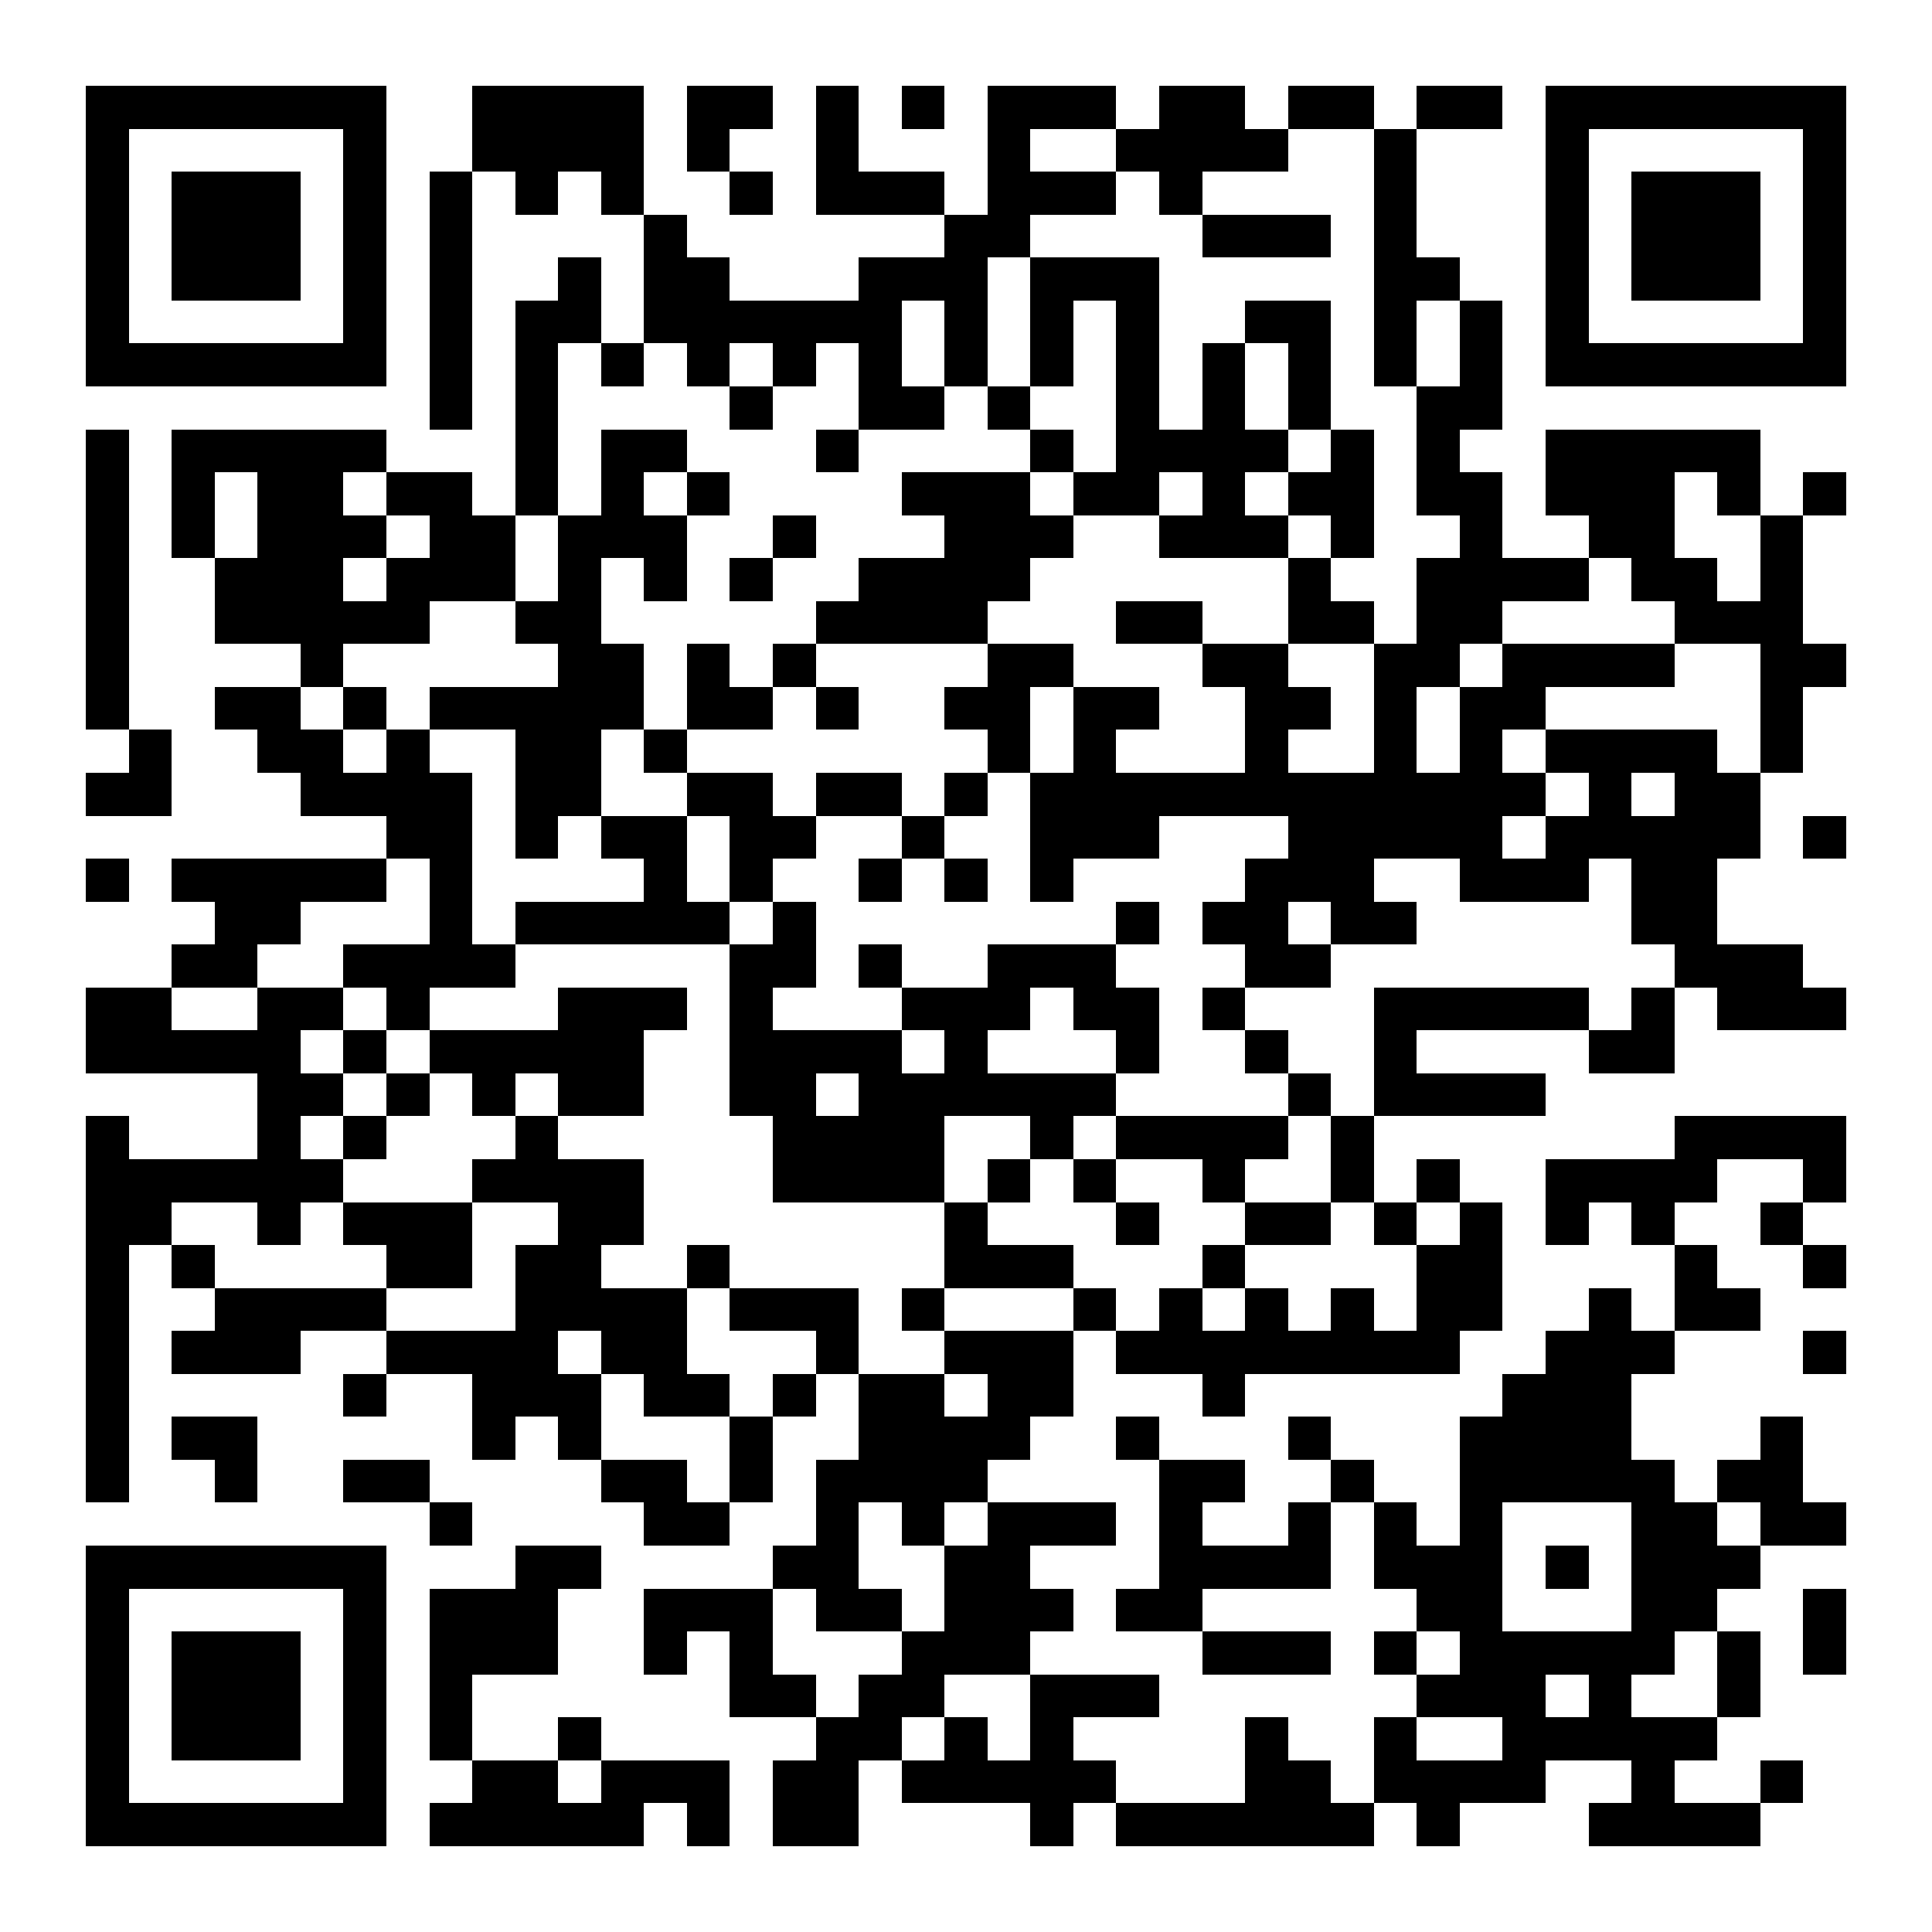
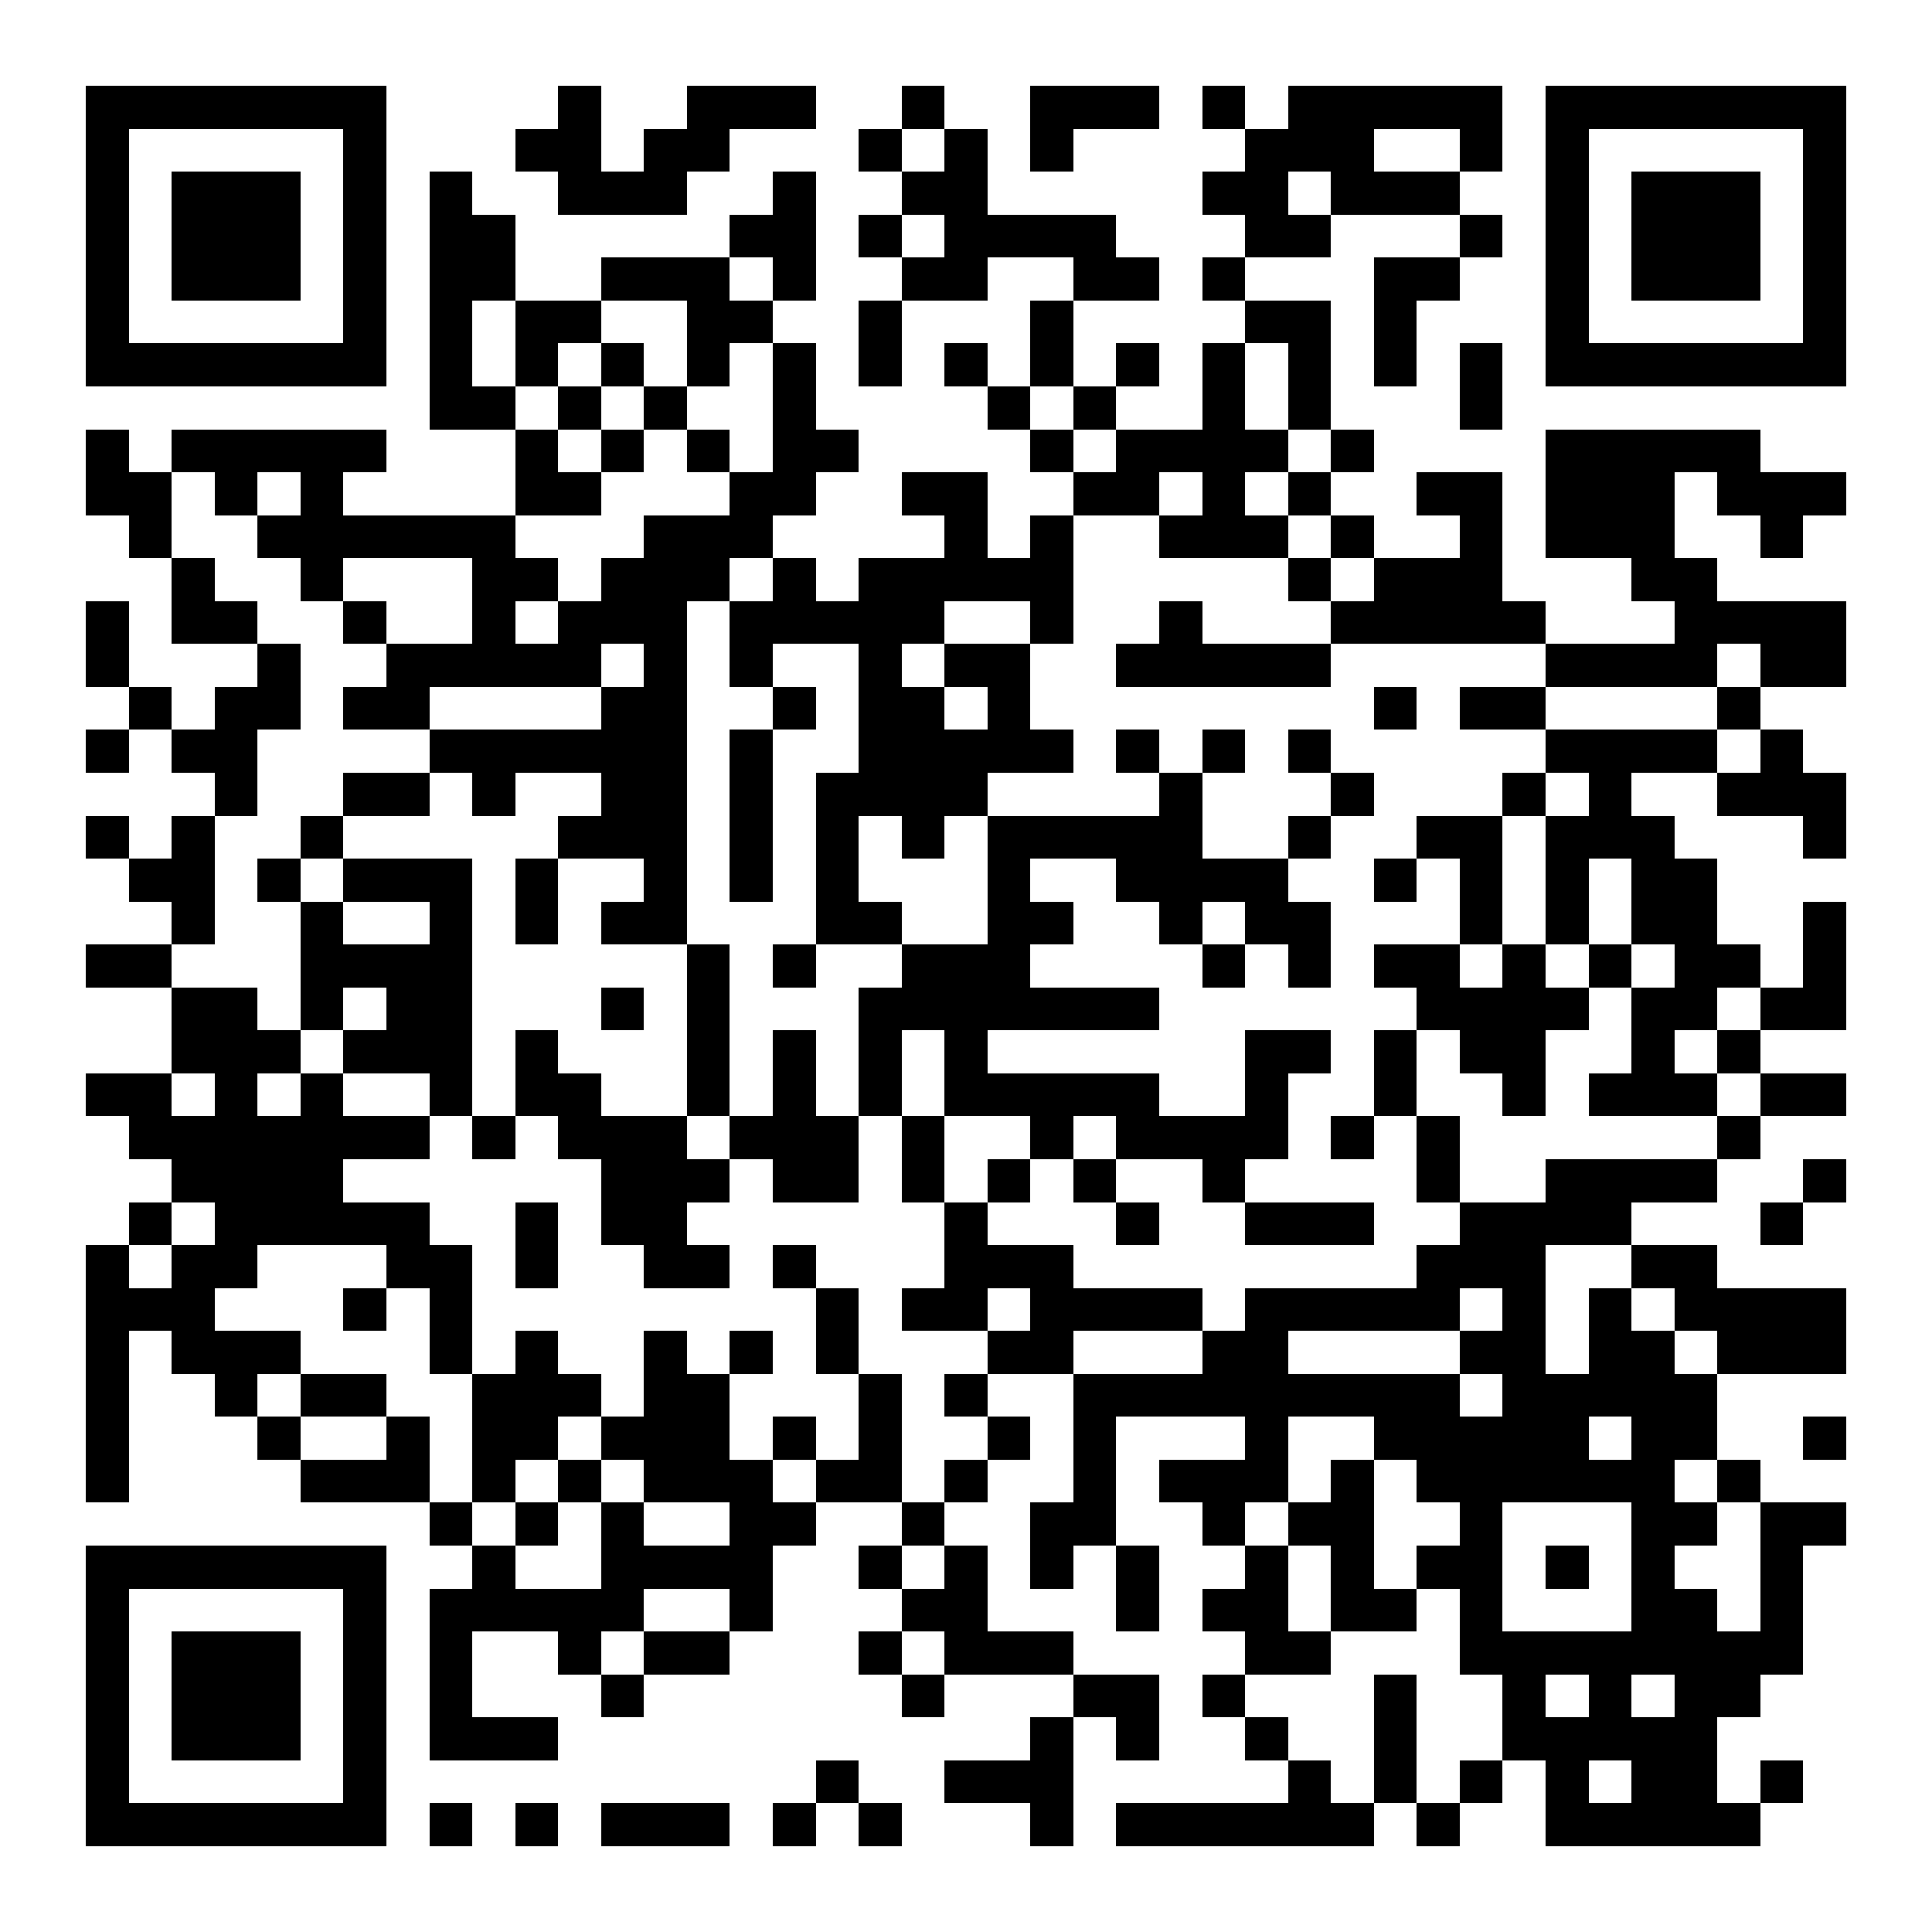
<svg xmlns="http://www.w3.org/2000/svg" viewBox="0 0 45 45" shape-rendering="crispEdges">
  <rect width="45" height="45" fill="#fff" />
-   <path d="M2,2h1v1h-1zM3,2h1v1h-1zM4,2h1v1h-1zM5,2h1v1h-1zM6,2h1v1h-1zM7,2h1v1h-1zM8,2h1v1h-1zM11,2h1v1h-1zM12,2h1v1h-1zM13,2h1v1h-1zM14,2h1v1h-1zM16,2h1v1h-1zM17,2h1v1h-1zM19,2h1v1h-1zM21,2h1v1h-1zM23,2h1v1h-1zM24,2h1v1h-1zM25,2h1v1h-1zM27,2h1v1h-1zM28,2h1v1h-1zM30,2h1v1h-1zM31,2h1v1h-1zM33,2h1v1h-1zM34,2h1v1h-1zM36,2h1v1h-1zM37,2h1v1h-1zM38,2h1v1h-1zM39,2h1v1h-1zM40,2h1v1h-1zM41,2h1v1h-1zM42,2h1v1h-1zM2,3h1v1h-1zM8,3h1v1h-1zM11,3h1v1h-1zM12,3h1v1h-1zM13,3h1v1h-1zM14,3h1v1h-1zM16,3h1v1h-1zM19,3h1v1h-1zM23,3h1v1h-1zM26,3h1v1h-1zM27,3h1v1h-1zM28,3h1v1h-1zM29,3h1v1h-1zM32,3h1v1h-1zM36,3h1v1h-1zM42,3h1v1h-1zM2,4h1v1h-1zM4,4h1v1h-1zM5,4h1v1h-1zM6,4h1v1h-1zM8,4h1v1h-1zM10,4h1v1h-1zM12,4h1v1h-1zM14,4h1v1h-1zM17,4h1v1h-1zM19,4h1v1h-1zM20,4h1v1h-1zM21,4h1v1h-1zM23,4h1v1h-1zM24,4h1v1h-1zM25,4h1v1h-1zM27,4h1v1h-1zM32,4h1v1h-1zM36,4h1v1h-1zM38,4h1v1h-1zM39,4h1v1h-1zM40,4h1v1h-1zM42,4h1v1h-1zM2,5h1v1h-1zM4,5h1v1h-1zM5,5h1v1h-1zM6,5h1v1h-1zM8,5h1v1h-1zM10,5h1v1h-1zM15,5h1v1h-1zM22,5h1v1h-1zM23,5h1v1h-1zM28,5h1v1h-1zM29,5h1v1h-1zM30,5h1v1h-1zM32,5h1v1h-1zM36,5h1v1h-1zM38,5h1v1h-1zM39,5h1v1h-1zM40,5h1v1h-1zM42,5h1v1h-1zM2,6h1v1h-1zM4,6h1v1h-1zM5,6h1v1h-1zM6,6h1v1h-1zM8,6h1v1h-1zM10,6h1v1h-1zM13,6h1v1h-1zM15,6h1v1h-1zM16,6h1v1h-1zM20,6h1v1h-1zM21,6h1v1h-1zM22,6h1v1h-1zM24,6h1v1h-1zM25,6h1v1h-1zM26,6h1v1h-1zM32,6h1v1h-1zM33,6h1v1h-1zM36,6h1v1h-1zM38,6h1v1h-1zM39,6h1v1h-1zM40,6h1v1h-1zM42,6h1v1h-1zM2,7h1v1h-1zM8,7h1v1h-1zM10,7h1v1h-1zM12,7h1v1h-1zM13,7h1v1h-1zM15,7h1v1h-1zM16,7h1v1h-1zM17,7h1v1h-1zM18,7h1v1h-1zM19,7h1v1h-1zM20,7h1v1h-1zM22,7h1v1h-1zM24,7h1v1h-1zM26,7h1v1h-1zM29,7h1v1h-1zM30,7h1v1h-1zM32,7h1v1h-1zM34,7h1v1h-1zM36,7h1v1h-1zM42,7h1v1h-1zM2,8h1v1h-1zM3,8h1v1h-1zM4,8h1v1h-1zM5,8h1v1h-1zM6,8h1v1h-1zM7,8h1v1h-1zM8,8h1v1h-1zM10,8h1v1h-1zM12,8h1v1h-1zM14,8h1v1h-1zM16,8h1v1h-1zM18,8h1v1h-1zM20,8h1v1h-1zM22,8h1v1h-1zM24,8h1v1h-1zM26,8h1v1h-1zM28,8h1v1h-1zM30,8h1v1h-1zM32,8h1v1h-1zM34,8h1v1h-1zM36,8h1v1h-1zM37,8h1v1h-1zM38,8h1v1h-1zM39,8h1v1h-1zM40,8h1v1h-1zM41,8h1v1h-1zM42,8h1v1h-1zM10,9h1v1h-1zM12,9h1v1h-1zM17,9h1v1h-1zM20,9h1v1h-1zM21,9h1v1h-1zM23,9h1v1h-1zM26,9h1v1h-1zM28,9h1v1h-1zM30,9h1v1h-1zM33,9h1v1h-1zM34,9h1v1h-1zM2,10h1v1h-1zM4,10h1v1h-1zM5,10h1v1h-1zM6,10h1v1h-1zM7,10h1v1h-1zM8,10h1v1h-1zM12,10h1v1h-1zM14,10h1v1h-1zM15,10h1v1h-1zM19,10h1v1h-1zM24,10h1v1h-1zM26,10h1v1h-1zM27,10h1v1h-1zM28,10h1v1h-1zM29,10h1v1h-1zM31,10h1v1h-1zM33,10h1v1h-1zM36,10h1v1h-1zM37,10h1v1h-1zM38,10h1v1h-1zM39,10h1v1h-1zM40,10h1v1h-1zM2,11h1v1h-1zM4,11h1v1h-1zM6,11h1v1h-1zM7,11h1v1h-1zM9,11h1v1h-1zM10,11h1v1h-1zM12,11h1v1h-1zM14,11h1v1h-1zM16,11h1v1h-1zM21,11h1v1h-1zM22,11h1v1h-1zM23,11h1v1h-1zM25,11h1v1h-1zM26,11h1v1h-1zM28,11h1v1h-1zM30,11h1v1h-1zM31,11h1v1h-1zM33,11h1v1h-1zM34,11h1v1h-1zM36,11h1v1h-1zM37,11h1v1h-1zM38,11h1v1h-1zM40,11h1v1h-1zM42,11h1v1h-1zM2,12h1v1h-1zM4,12h1v1h-1zM6,12h1v1h-1zM7,12h1v1h-1zM8,12h1v1h-1zM10,12h1v1h-1zM11,12h1v1h-1zM13,12h1v1h-1zM14,12h1v1h-1zM15,12h1v1h-1zM18,12h1v1h-1zM22,12h1v1h-1zM23,12h1v1h-1zM24,12h1v1h-1zM27,12h1v1h-1zM28,12h1v1h-1zM29,12h1v1h-1zM31,12h1v1h-1zM34,12h1v1h-1zM37,12h1v1h-1zM38,12h1v1h-1zM41,12h1v1h-1zM2,13h1v1h-1zM5,13h1v1h-1zM6,13h1v1h-1zM7,13h1v1h-1zM9,13h1v1h-1zM10,13h1v1h-1zM11,13h1v1h-1zM13,13h1v1h-1zM15,13h1v1h-1zM17,13h1v1h-1zM20,13h1v1h-1zM21,13h1v1h-1zM22,13h1v1h-1zM23,13h1v1h-1zM30,13h1v1h-1zM33,13h1v1h-1zM34,13h1v1h-1zM35,13h1v1h-1zM36,13h1v1h-1zM38,13h1v1h-1zM39,13h1v1h-1zM41,13h1v1h-1zM2,14h1v1h-1zM5,14h1v1h-1zM6,14h1v1h-1zM7,14h1v1h-1zM8,14h1v1h-1zM9,14h1v1h-1zM12,14h1v1h-1zM13,14h1v1h-1zM19,14h1v1h-1zM20,14h1v1h-1zM21,14h1v1h-1zM22,14h1v1h-1zM26,14h1v1h-1zM27,14h1v1h-1zM30,14h1v1h-1zM31,14h1v1h-1zM33,14h1v1h-1zM34,14h1v1h-1zM39,14h1v1h-1zM40,14h1v1h-1zM41,14h1v1h-1zM2,15h1v1h-1zM7,15h1v1h-1zM13,15h1v1h-1zM14,15h1v1h-1zM16,15h1v1h-1zM18,15h1v1h-1zM23,15h1v1h-1zM24,15h1v1h-1zM28,15h1v1h-1zM29,15h1v1h-1zM32,15h1v1h-1zM33,15h1v1h-1zM35,15h1v1h-1zM36,15h1v1h-1zM37,15h1v1h-1zM38,15h1v1h-1zM41,15h1v1h-1zM42,15h1v1h-1zM2,16h1v1h-1zM5,16h1v1h-1zM6,16h1v1h-1zM8,16h1v1h-1zM10,16h1v1h-1zM11,16h1v1h-1zM12,16h1v1h-1zM13,16h1v1h-1zM14,16h1v1h-1zM16,16h1v1h-1zM17,16h1v1h-1zM19,16h1v1h-1zM22,16h1v1h-1zM23,16h1v1h-1zM25,16h1v1h-1zM26,16h1v1h-1zM29,16h1v1h-1zM30,16h1v1h-1zM32,16h1v1h-1zM34,16h1v1h-1zM35,16h1v1h-1zM41,16h1v1h-1zM3,17h1v1h-1zM6,17h1v1h-1zM7,17h1v1h-1zM9,17h1v1h-1zM12,17h1v1h-1zM13,17h1v1h-1zM15,17h1v1h-1zM23,17h1v1h-1zM25,17h1v1h-1zM29,17h1v1h-1zM32,17h1v1h-1zM34,17h1v1h-1zM36,17h1v1h-1zM37,17h1v1h-1zM38,17h1v1h-1zM39,17h1v1h-1zM41,17h1v1h-1zM2,18h1v1h-1zM3,18h1v1h-1zM7,18h1v1h-1zM8,18h1v1h-1zM9,18h1v1h-1zM10,18h1v1h-1zM12,18h1v1h-1zM13,18h1v1h-1zM16,18h1v1h-1zM17,18h1v1h-1zM19,18h1v1h-1zM20,18h1v1h-1zM22,18h1v1h-1zM24,18h1v1h-1zM25,18h1v1h-1zM26,18h1v1h-1zM27,18h1v1h-1zM28,18h1v1h-1zM29,18h1v1h-1zM30,18h1v1h-1zM31,18h1v1h-1zM32,18h1v1h-1zM33,18h1v1h-1zM34,18h1v1h-1zM35,18h1v1h-1zM37,18h1v1h-1zM39,18h1v1h-1zM40,18h1v1h-1zM9,19h1v1h-1zM10,19h1v1h-1zM12,19h1v1h-1zM14,19h1v1h-1zM15,19h1v1h-1zM17,19h1v1h-1zM18,19h1v1h-1zM21,19h1v1h-1zM24,19h1v1h-1zM25,19h1v1h-1zM26,19h1v1h-1zM30,19h1v1h-1zM31,19h1v1h-1zM32,19h1v1h-1zM33,19h1v1h-1zM34,19h1v1h-1zM36,19h1v1h-1zM37,19h1v1h-1zM38,19h1v1h-1zM39,19h1v1h-1zM40,19h1v1h-1zM42,19h1v1h-1zM2,20h1v1h-1zM4,20h1v1h-1zM5,20h1v1h-1zM6,20h1v1h-1zM7,20h1v1h-1zM8,20h1v1h-1zM10,20h1v1h-1zM15,20h1v1h-1zM17,20h1v1h-1zM20,20h1v1h-1zM22,20h1v1h-1zM24,20h1v1h-1zM29,20h1v1h-1zM30,20h1v1h-1zM31,20h1v1h-1zM34,20h1v1h-1zM35,20h1v1h-1zM36,20h1v1h-1zM38,20h1v1h-1zM39,20h1v1h-1zM5,21h1v1h-1zM6,21h1v1h-1zM10,21h1v1h-1zM12,21h1v1h-1zM13,21h1v1h-1zM14,21h1v1h-1zM15,21h1v1h-1zM16,21h1v1h-1zM18,21h1v1h-1zM26,21h1v1h-1zM28,21h1v1h-1zM29,21h1v1h-1zM31,21h1v1h-1zM32,21h1v1h-1zM38,21h1v1h-1zM39,21h1v1h-1zM4,22h1v1h-1zM5,22h1v1h-1zM8,22h1v1h-1zM9,22h1v1h-1zM10,22h1v1h-1zM11,22h1v1h-1zM17,22h1v1h-1zM18,22h1v1h-1zM20,22h1v1h-1zM23,22h1v1h-1zM24,22h1v1h-1zM25,22h1v1h-1zM29,22h1v1h-1zM30,22h1v1h-1zM39,22h1v1h-1zM40,22h1v1h-1zM41,22h1v1h-1zM2,23h1v1h-1zM3,23h1v1h-1zM6,23h1v1h-1zM7,23h1v1h-1zM9,23h1v1h-1zM13,23h1v1h-1zM14,23h1v1h-1zM15,23h1v1h-1zM17,23h1v1h-1zM21,23h1v1h-1zM22,23h1v1h-1zM23,23h1v1h-1zM25,23h1v1h-1zM26,23h1v1h-1zM28,23h1v1h-1zM32,23h1v1h-1zM33,23h1v1h-1zM34,23h1v1h-1zM35,23h1v1h-1zM36,23h1v1h-1zM38,23h1v1h-1zM40,23h1v1h-1zM41,23h1v1h-1zM42,23h1v1h-1zM2,24h1v1h-1zM3,24h1v1h-1zM4,24h1v1h-1zM5,24h1v1h-1zM6,24h1v1h-1zM8,24h1v1h-1zM10,24h1v1h-1zM11,24h1v1h-1zM12,24h1v1h-1zM13,24h1v1h-1zM14,24h1v1h-1zM17,24h1v1h-1zM18,24h1v1h-1zM19,24h1v1h-1zM20,24h1v1h-1zM22,24h1v1h-1zM26,24h1v1h-1zM29,24h1v1h-1zM32,24h1v1h-1zM37,24h1v1h-1zM38,24h1v1h-1zM6,25h1v1h-1zM7,25h1v1h-1zM9,25h1v1h-1zM11,25h1v1h-1zM13,25h1v1h-1zM14,25h1v1h-1zM17,25h1v1h-1zM18,25h1v1h-1zM20,25h1v1h-1zM21,25h1v1h-1zM22,25h1v1h-1zM23,25h1v1h-1zM24,25h1v1h-1zM25,25h1v1h-1zM30,25h1v1h-1zM32,25h1v1h-1zM33,25h1v1h-1zM34,25h1v1h-1zM35,25h1v1h-1zM2,26h1v1h-1zM6,26h1v1h-1zM8,26h1v1h-1zM12,26h1v1h-1zM18,26h1v1h-1zM19,26h1v1h-1zM20,26h1v1h-1zM21,26h1v1h-1zM24,26h1v1h-1zM26,26h1v1h-1zM27,26h1v1h-1zM28,26h1v1h-1zM29,26h1v1h-1zM31,26h1v1h-1zM39,26h1v1h-1zM40,26h1v1h-1zM41,26h1v1h-1zM42,26h1v1h-1zM2,27h1v1h-1zM3,27h1v1h-1zM4,27h1v1h-1zM5,27h1v1h-1zM6,27h1v1h-1zM7,27h1v1h-1zM11,27h1v1h-1zM12,27h1v1h-1zM13,27h1v1h-1zM14,27h1v1h-1zM18,27h1v1h-1zM19,27h1v1h-1zM20,27h1v1h-1zM21,27h1v1h-1zM23,27h1v1h-1zM25,27h1v1h-1zM28,27h1v1h-1zM31,27h1v1h-1zM33,27h1v1h-1zM36,27h1v1h-1zM37,27h1v1h-1zM38,27h1v1h-1zM39,27h1v1h-1zM42,27h1v1h-1zM2,28h1v1h-1zM3,28h1v1h-1zM6,28h1v1h-1zM8,28h1v1h-1zM9,28h1v1h-1zM10,28h1v1h-1zM13,28h1v1h-1zM14,28h1v1h-1zM22,28h1v1h-1zM26,28h1v1h-1zM29,28h1v1h-1zM30,28h1v1h-1zM32,28h1v1h-1zM34,28h1v1h-1zM36,28h1v1h-1zM38,28h1v1h-1zM41,28h1v1h-1zM2,29h1v1h-1zM4,29h1v1h-1zM9,29h1v1h-1zM10,29h1v1h-1zM12,29h1v1h-1zM13,29h1v1h-1zM16,29h1v1h-1zM22,29h1v1h-1zM23,29h1v1h-1zM24,29h1v1h-1zM28,29h1v1h-1zM33,29h1v1h-1zM34,29h1v1h-1zM39,29h1v1h-1zM42,29h1v1h-1zM2,30h1v1h-1zM5,30h1v1h-1zM6,30h1v1h-1zM7,30h1v1h-1zM8,30h1v1h-1zM12,30h1v1h-1zM13,30h1v1h-1zM14,30h1v1h-1zM15,30h1v1h-1zM17,30h1v1h-1zM18,30h1v1h-1zM19,30h1v1h-1zM21,30h1v1h-1zM25,30h1v1h-1zM27,30h1v1h-1zM29,30h1v1h-1zM31,30h1v1h-1zM33,30h1v1h-1zM34,30h1v1h-1zM37,30h1v1h-1zM39,30h1v1h-1zM40,30h1v1h-1zM2,31h1v1h-1zM4,31h1v1h-1zM5,31h1v1h-1zM6,31h1v1h-1zM9,31h1v1h-1zM10,31h1v1h-1zM11,31h1v1h-1zM12,31h1v1h-1zM14,31h1v1h-1zM15,31h1v1h-1zM19,31h1v1h-1zM22,31h1v1h-1zM23,31h1v1h-1zM24,31h1v1h-1zM26,31h1v1h-1zM27,31h1v1h-1zM28,31h1v1h-1zM29,31h1v1h-1zM30,31h1v1h-1zM31,31h1v1h-1zM32,31h1v1h-1zM33,31h1v1h-1zM36,31h1v1h-1zM37,31h1v1h-1zM38,31h1v1h-1zM42,31h1v1h-1zM2,32h1v1h-1zM8,32h1v1h-1zM11,32h1v1h-1zM12,32h1v1h-1zM13,32h1v1h-1zM15,32h1v1h-1zM16,32h1v1h-1zM18,32h1v1h-1zM20,32h1v1h-1zM21,32h1v1h-1zM23,32h1v1h-1zM24,32h1v1h-1zM28,32h1v1h-1zM35,32h1v1h-1zM36,32h1v1h-1zM37,32h1v1h-1zM2,33h1v1h-1zM4,33h1v1h-1zM5,33h1v1h-1zM11,33h1v1h-1zM13,33h1v1h-1zM17,33h1v1h-1zM20,33h1v1h-1zM21,33h1v1h-1zM22,33h1v1h-1zM23,33h1v1h-1zM26,33h1v1h-1zM30,33h1v1h-1zM34,33h1v1h-1zM35,33h1v1h-1zM36,33h1v1h-1zM37,33h1v1h-1zM41,33h1v1h-1zM2,34h1v1h-1zM5,34h1v1h-1zM8,34h1v1h-1zM9,34h1v1h-1zM14,34h1v1h-1zM15,34h1v1h-1zM17,34h1v1h-1zM19,34h1v1h-1zM20,34h1v1h-1zM21,34h1v1h-1zM22,34h1v1h-1zM27,34h1v1h-1zM28,34h1v1h-1zM31,34h1v1h-1zM34,34h1v1h-1zM35,34h1v1h-1zM36,34h1v1h-1zM37,34h1v1h-1zM38,34h1v1h-1zM40,34h1v1h-1zM41,34h1v1h-1zM10,35h1v1h-1zM15,35h1v1h-1zM16,35h1v1h-1zM19,35h1v1h-1zM21,35h1v1h-1zM23,35h1v1h-1zM24,35h1v1h-1zM25,35h1v1h-1zM27,35h1v1h-1zM30,35h1v1h-1zM32,35h1v1h-1zM34,35h1v1h-1zM38,35h1v1h-1zM39,35h1v1h-1zM41,35h1v1h-1zM42,35h1v1h-1zM2,36h1v1h-1zM3,36h1v1h-1zM4,36h1v1h-1zM5,36h1v1h-1zM6,36h1v1h-1zM7,36h1v1h-1zM8,36h1v1h-1zM12,36h1v1h-1zM13,36h1v1h-1zM18,36h1v1h-1zM19,36h1v1h-1zM22,36h1v1h-1zM23,36h1v1h-1zM27,36h1v1h-1zM28,36h1v1h-1zM29,36h1v1h-1zM30,36h1v1h-1zM32,36h1v1h-1zM33,36h1v1h-1zM34,36h1v1h-1zM36,36h1v1h-1zM38,36h1v1h-1zM39,36h1v1h-1zM40,36h1v1h-1zM2,37h1v1h-1zM8,37h1v1h-1zM10,37h1v1h-1zM11,37h1v1h-1zM12,37h1v1h-1zM15,37h1v1h-1zM16,37h1v1h-1zM17,37h1v1h-1zM19,37h1v1h-1zM20,37h1v1h-1zM22,37h1v1h-1zM23,37h1v1h-1zM24,37h1v1h-1zM26,37h1v1h-1zM27,37h1v1h-1zM33,37h1v1h-1zM34,37h1v1h-1zM38,37h1v1h-1zM39,37h1v1h-1zM42,37h1v1h-1zM2,38h1v1h-1zM4,38h1v1h-1zM5,38h1v1h-1zM6,38h1v1h-1zM8,38h1v1h-1zM10,38h1v1h-1zM11,38h1v1h-1zM12,38h1v1h-1zM15,38h1v1h-1zM17,38h1v1h-1zM21,38h1v1h-1zM22,38h1v1h-1zM23,38h1v1h-1zM28,38h1v1h-1zM29,38h1v1h-1zM30,38h1v1h-1zM32,38h1v1h-1zM34,38h1v1h-1zM35,38h1v1h-1zM36,38h1v1h-1zM37,38h1v1h-1zM38,38h1v1h-1zM40,38h1v1h-1zM42,38h1v1h-1zM2,39h1v1h-1zM4,39h1v1h-1zM5,39h1v1h-1zM6,39h1v1h-1zM8,39h1v1h-1zM10,39h1v1h-1zM17,39h1v1h-1zM18,39h1v1h-1zM20,39h1v1h-1zM21,39h1v1h-1zM24,39h1v1h-1zM25,39h1v1h-1zM26,39h1v1h-1zM33,39h1v1h-1zM34,39h1v1h-1zM35,39h1v1h-1zM37,39h1v1h-1zM40,39h1v1h-1zM2,40h1v1h-1zM4,40h1v1h-1zM5,40h1v1h-1zM6,40h1v1h-1zM8,40h1v1h-1zM10,40h1v1h-1zM13,40h1v1h-1zM19,40h1v1h-1zM20,40h1v1h-1zM22,40h1v1h-1zM24,40h1v1h-1zM29,40h1v1h-1zM32,40h1v1h-1zM35,40h1v1h-1zM36,40h1v1h-1zM37,40h1v1h-1zM38,40h1v1h-1zM39,40h1v1h-1zM2,41h1v1h-1zM8,41h1v1h-1zM11,41h1v1h-1zM12,41h1v1h-1zM14,41h1v1h-1zM15,41h1v1h-1zM16,41h1v1h-1zM18,41h1v1h-1zM19,41h1v1h-1zM21,41h1v1h-1zM22,41h1v1h-1zM23,41h1v1h-1zM24,41h1v1h-1zM25,41h1v1h-1zM29,41h1v1h-1zM30,41h1v1h-1zM32,41h1v1h-1zM33,41h1v1h-1zM34,41h1v1h-1zM35,41h1v1h-1zM38,41h1v1h-1zM41,41h1v1h-1zM2,42h1v1h-1zM3,42h1v1h-1zM4,42h1v1h-1zM5,42h1v1h-1zM6,42h1v1h-1zM7,42h1v1h-1zM8,42h1v1h-1zM10,42h1v1h-1zM11,42h1v1h-1zM12,42h1v1h-1zM13,42h1v1h-1zM14,42h1v1h-1zM16,42h1v1h-1zM18,42h1v1h-1zM19,42h1v1h-1zM24,42h1v1h-1zM26,42h1v1h-1zM27,42h1v1h-1zM28,42h1v1h-1zM29,42h1v1h-1zM30,42h1v1h-1zM31,42h1v1h-1zM33,42h1v1h-1zM37,42h1v1h-1zM38,42h1v1h-1zM39,42h1v1h-1zM40,42h1v1h-1z" fill="#000" />
+   <path d="M2,2h1v1h-1zM3,2h1v1h-1zM4,2h1v1h-1zM5,2h1v1h-1zM6,2h1v1h-1zM7,2h1v1h-1zM8,2h1v1h-1zM13,2h1v1h-1zM16,2h1v1h-1zM17,2h1v1h-1zM18,2h1v1h-1zM21,2h1v1h-1zM24,2h1v1h-1zM25,2h1v1h-1zM26,2h1v1h-1zM28,2h1v1h-1zM30,2h1v1h-1zM31,2h1v1h-1zM32,2h1v1h-1zM33,2h1v1h-1zM34,2h1v1h-1zM36,2h1v1h-1zM37,2h1v1h-1zM38,2h1v1h-1zM39,2h1v1h-1zM40,2h1v1h-1zM41,2h1v1h-1zM42,2h1v1h-1zM2,3h1v1h-1zM8,3h1v1h-1zM12,3h1v1h-1zM13,3h1v1h-1zM15,3h1v1h-1zM16,3h1v1h-1zM20,3h1v1h-1zM22,3h1v1h-1zM24,3h1v1h-1zM29,3h1v1h-1zM30,3h1v1h-1zM31,3h1v1h-1zM34,3h1v1h-1zM36,3h1v1h-1zM42,3h1v1h-1zM2,4h1v1h-1zM4,4h1v1h-1zM5,4h1v1h-1zM6,4h1v1h-1zM8,4h1v1h-1zM10,4h1v1h-1zM13,4h1v1h-1zM14,4h1v1h-1zM15,4h1v1h-1zM18,4h1v1h-1zM21,4h1v1h-1zM22,4h1v1h-1zM28,4h1v1h-1zM29,4h1v1h-1zM31,4h1v1h-1zM32,4h1v1h-1zM33,4h1v1h-1zM36,4h1v1h-1zM38,4h1v1h-1zM39,4h1v1h-1zM40,4h1v1h-1zM42,4h1v1h-1zM2,5h1v1h-1zM4,5h1v1h-1zM5,5h1v1h-1zM6,5h1v1h-1zM8,5h1v1h-1zM10,5h1v1h-1zM11,5h1v1h-1zM17,5h1v1h-1zM18,5h1v1h-1zM20,5h1v1h-1zM22,5h1v1h-1zM23,5h1v1h-1zM24,5h1v1h-1zM25,5h1v1h-1zM29,5h1v1h-1zM30,5h1v1h-1zM34,5h1v1h-1zM36,5h1v1h-1zM38,5h1v1h-1zM39,5h1v1h-1zM40,5h1v1h-1zM42,5h1v1h-1zM2,6h1v1h-1zM4,6h1v1h-1zM5,6h1v1h-1zM6,6h1v1h-1zM8,6h1v1h-1zM10,6h1v1h-1zM11,6h1v1h-1zM14,6h1v1h-1zM15,6h1v1h-1zM16,6h1v1h-1zM18,6h1v1h-1zM21,6h1v1h-1zM22,6h1v1h-1zM25,6h1v1h-1zM26,6h1v1h-1zM28,6h1v1h-1zM32,6h1v1h-1zM33,6h1v1h-1zM36,6h1v1h-1zM38,6h1v1h-1zM39,6h1v1h-1zM40,6h1v1h-1zM42,6h1v1h-1zM2,7h1v1h-1zM8,7h1v1h-1zM10,7h1v1h-1zM12,7h1v1h-1zM13,7h1v1h-1zM16,7h1v1h-1zM17,7h1v1h-1zM20,7h1v1h-1zM24,7h1v1h-1zM29,7h1v1h-1zM30,7h1v1h-1zM32,7h1v1h-1zM36,7h1v1h-1zM42,7h1v1h-1zM2,8h1v1h-1zM3,8h1v1h-1zM4,8h1v1h-1zM5,8h1v1h-1zM6,8h1v1h-1zM7,8h1v1h-1zM8,8h1v1h-1zM10,8h1v1h-1zM12,8h1v1h-1zM14,8h1v1h-1zM16,8h1v1h-1zM18,8h1v1h-1zM20,8h1v1h-1zM22,8h1v1h-1zM24,8h1v1h-1zM26,8h1v1h-1zM28,8h1v1h-1zM30,8h1v1h-1zM32,8h1v1h-1zM34,8h1v1h-1zM36,8h1v1h-1zM37,8h1v1h-1zM38,8h1v1h-1zM39,8h1v1h-1zM40,8h1v1h-1zM41,8h1v1h-1zM42,8h1v1h-1zM10,9h1v1h-1zM11,9h1v1h-1zM13,9h1v1h-1zM15,9h1v1h-1zM18,9h1v1h-1zM23,9h1v1h-1zM25,9h1v1h-1zM28,9h1v1h-1zM30,9h1v1h-1zM34,9h1v1h-1zM2,10h1v1h-1zM4,10h1v1h-1zM5,10h1v1h-1zM6,10h1v1h-1zM7,10h1v1h-1zM8,10h1v1h-1zM12,10h1v1h-1zM14,10h1v1h-1zM16,10h1v1h-1zM18,10h1v1h-1zM19,10h1v1h-1zM24,10h1v1h-1zM26,10h1v1h-1zM27,10h1v1h-1zM28,10h1v1h-1zM29,10h1v1h-1zM31,10h1v1h-1zM36,10h1v1h-1zM37,10h1v1h-1zM38,10h1v1h-1zM39,10h1v1h-1zM40,10h1v1h-1zM2,11h1v1h-1zM3,11h1v1h-1zM5,11h1v1h-1zM7,11h1v1h-1zM12,11h1v1h-1zM13,11h1v1h-1zM17,11h1v1h-1zM18,11h1v1h-1zM21,11h1v1h-1zM22,11h1v1h-1zM25,11h1v1h-1zM26,11h1v1h-1zM28,11h1v1h-1zM30,11h1v1h-1zM33,11h1v1h-1zM34,11h1v1h-1zM36,11h1v1h-1zM37,11h1v1h-1zM38,11h1v1h-1zM40,11h1v1h-1zM41,11h1v1h-1zM42,11h1v1h-1zM3,12h1v1h-1zM6,12h1v1h-1zM7,12h1v1h-1zM8,12h1v1h-1zM9,12h1v1h-1zM10,12h1v1h-1zM11,12h1v1h-1zM15,12h1v1h-1zM16,12h1v1h-1zM17,12h1v1h-1zM22,12h1v1h-1zM24,12h1v1h-1zM27,12h1v1h-1zM28,12h1v1h-1zM29,12h1v1h-1zM31,12h1v1h-1zM34,12h1v1h-1zM36,12h1v1h-1zM37,12h1v1h-1zM38,12h1v1h-1zM41,12h1v1h-1zM4,13h1v1h-1zM7,13h1v1h-1zM11,13h1v1h-1zM12,13h1v1h-1zM14,13h1v1h-1zM15,13h1v1h-1zM16,13h1v1h-1zM18,13h1v1h-1zM20,13h1v1h-1zM21,13h1v1h-1zM22,13h1v1h-1zM23,13h1v1h-1zM24,13h1v1h-1zM30,13h1v1h-1zM32,13h1v1h-1zM33,13h1v1h-1zM34,13h1v1h-1zM38,13h1v1h-1zM39,13h1v1h-1zM2,14h1v1h-1zM4,14h1v1h-1zM5,14h1v1h-1zM8,14h1v1h-1zM11,14h1v1h-1zM13,14h1v1h-1zM14,14h1v1h-1zM15,14h1v1h-1zM17,14h1v1h-1zM18,14h1v1h-1zM19,14h1v1h-1zM20,14h1v1h-1zM21,14h1v1h-1zM24,14h1v1h-1zM27,14h1v1h-1zM31,14h1v1h-1zM32,14h1v1h-1zM33,14h1v1h-1zM34,14h1v1h-1zM35,14h1v1h-1zM39,14h1v1h-1zM40,14h1v1h-1zM41,14h1v1h-1zM42,14h1v1h-1zM2,15h1v1h-1zM6,15h1v1h-1zM9,15h1v1h-1zM10,15h1v1h-1zM11,15h1v1h-1zM12,15h1v1h-1zM13,15h1v1h-1zM15,15h1v1h-1zM17,15h1v1h-1zM20,15h1v1h-1zM22,15h1v1h-1zM23,15h1v1h-1zM26,15h1v1h-1zM27,15h1v1h-1zM28,15h1v1h-1zM29,15h1v1h-1zM30,15h1v1h-1zM36,15h1v1h-1zM37,15h1v1h-1zM38,15h1v1h-1zM39,15h1v1h-1zM41,15h1v1h-1zM42,15h1v1h-1zM3,16h1v1h-1zM5,16h1v1h-1zM6,16h1v1h-1zM8,16h1v1h-1zM9,16h1v1h-1zM14,16h1v1h-1zM15,16h1v1h-1zM18,16h1v1h-1zM20,16h1v1h-1zM21,16h1v1h-1zM23,16h1v1h-1zM32,16h1v1h-1zM34,16h1v1h-1zM35,16h1v1h-1zM40,16h1v1h-1zM2,17h1v1h-1zM4,17h1v1h-1zM5,17h1v1h-1zM10,17h1v1h-1zM11,17h1v1h-1zM12,17h1v1h-1zM13,17h1v1h-1zM14,17h1v1h-1zM15,17h1v1h-1zM17,17h1v1h-1zM20,17h1v1h-1zM21,17h1v1h-1zM22,17h1v1h-1zM23,17h1v1h-1zM24,17h1v1h-1zM26,17h1v1h-1zM28,17h1v1h-1zM30,17h1v1h-1zM36,17h1v1h-1zM37,17h1v1h-1zM38,17h1v1h-1zM39,17h1v1h-1zM41,17h1v1h-1zM5,18h1v1h-1zM8,18h1v1h-1zM9,18h1v1h-1zM11,18h1v1h-1zM14,18h1v1h-1zM15,18h1v1h-1zM17,18h1v1h-1zM19,18h1v1h-1zM20,18h1v1h-1zM21,18h1v1h-1zM22,18h1v1h-1zM27,18h1v1h-1zM31,18h1v1h-1zM35,18h1v1h-1zM37,18h1v1h-1zM40,18h1v1h-1zM41,18h1v1h-1zM42,18h1v1h-1zM2,19h1v1h-1zM4,19h1v1h-1zM7,19h1v1h-1zM13,19h1v1h-1zM14,19h1v1h-1zM15,19h1v1h-1zM17,19h1v1h-1zM19,19h1v1h-1zM21,19h1v1h-1zM23,19h1v1h-1zM24,19h1v1h-1zM25,19h1v1h-1zM26,19h1v1h-1zM27,19h1v1h-1zM30,19h1v1h-1zM33,19h1v1h-1zM34,19h1v1h-1zM36,19h1v1h-1zM37,19h1v1h-1zM38,19h1v1h-1zM42,19h1v1h-1zM3,20h1v1h-1zM4,20h1v1h-1zM6,20h1v1h-1zM8,20h1v1h-1zM9,20h1v1h-1zM10,20h1v1h-1zM12,20h1v1h-1zM15,20h1v1h-1zM17,20h1v1h-1zM19,20h1v1h-1zM23,20h1v1h-1zM26,20h1v1h-1zM27,20h1v1h-1zM28,20h1v1h-1zM29,20h1v1h-1zM32,20h1v1h-1zM34,20h1v1h-1zM36,20h1v1h-1zM38,20h1v1h-1zM39,20h1v1h-1zM4,21h1v1h-1zM7,21h1v1h-1zM10,21h1v1h-1zM12,21h1v1h-1zM14,21h1v1h-1zM15,21h1v1h-1zM19,21h1v1h-1zM20,21h1v1h-1zM23,21h1v1h-1zM24,21h1v1h-1zM27,21h1v1h-1zM29,21h1v1h-1zM30,21h1v1h-1zM34,21h1v1h-1zM36,21h1v1h-1zM38,21h1v1h-1zM39,21h1v1h-1zM42,21h1v1h-1zM2,22h1v1h-1zM3,22h1v1h-1zM7,22h1v1h-1zM8,22h1v1h-1zM9,22h1v1h-1zM10,22h1v1h-1zM16,22h1v1h-1zM18,22h1v1h-1zM21,22h1v1h-1zM22,22h1v1h-1zM23,22h1v1h-1zM28,22h1v1h-1zM30,22h1v1h-1zM32,22h1v1h-1zM33,22h1v1h-1zM35,22h1v1h-1zM37,22h1v1h-1zM39,22h1v1h-1zM40,22h1v1h-1zM42,22h1v1h-1zM4,23h1v1h-1zM5,23h1v1h-1zM7,23h1v1h-1zM9,23h1v1h-1zM10,23h1v1h-1zM14,23h1v1h-1zM16,23h1v1h-1zM20,23h1v1h-1zM21,23h1v1h-1zM22,23h1v1h-1zM23,23h1v1h-1zM24,23h1v1h-1zM25,23h1v1h-1zM26,23h1v1h-1zM33,23h1v1h-1zM34,23h1v1h-1zM35,23h1v1h-1zM36,23h1v1h-1zM38,23h1v1h-1zM39,23h1v1h-1zM41,23h1v1h-1zM42,23h1v1h-1zM4,24h1v1h-1zM5,24h1v1h-1zM6,24h1v1h-1zM8,24h1v1h-1zM9,24h1v1h-1zM10,24h1v1h-1zM12,24h1v1h-1zM16,24h1v1h-1zM18,24h1v1h-1zM20,24h1v1h-1zM22,24h1v1h-1zM29,24h1v1h-1zM30,24h1v1h-1zM32,24h1v1h-1zM34,24h1v1h-1zM35,24h1v1h-1zM38,24h1v1h-1zM40,24h1v1h-1zM2,25h1v1h-1zM3,25h1v1h-1zM5,25h1v1h-1zM7,25h1v1h-1zM10,25h1v1h-1zM12,25h1v1h-1zM13,25h1v1h-1zM16,25h1v1h-1zM18,25h1v1h-1zM20,25h1v1h-1zM22,25h1v1h-1zM23,25h1v1h-1zM24,25h1v1h-1zM25,25h1v1h-1zM26,25h1v1h-1zM29,25h1v1h-1zM32,25h1v1h-1zM35,25h1v1h-1zM37,25h1v1h-1zM38,25h1v1h-1zM39,25h1v1h-1zM41,25h1v1h-1zM42,25h1v1h-1zM3,26h1v1h-1zM4,26h1v1h-1zM5,26h1v1h-1zM6,26h1v1h-1zM7,26h1v1h-1zM8,26h1v1h-1zM9,26h1v1h-1zM11,26h1v1h-1zM13,26h1v1h-1zM14,26h1v1h-1zM15,26h1v1h-1zM17,26h1v1h-1zM18,26h1v1h-1zM19,26h1v1h-1zM21,26h1v1h-1zM24,26h1v1h-1zM26,26h1v1h-1zM27,26h1v1h-1zM28,26h1v1h-1zM29,26h1v1h-1zM31,26h1v1h-1zM33,26h1v1h-1zM40,26h1v1h-1zM4,27h1v1h-1zM5,27h1v1h-1zM6,27h1v1h-1zM7,27h1v1h-1zM14,27h1v1h-1zM15,27h1v1h-1zM16,27h1v1h-1zM18,27h1v1h-1zM19,27h1v1h-1zM21,27h1v1h-1zM23,27h1v1h-1zM25,27h1v1h-1zM28,27h1v1h-1zM33,27h1v1h-1zM36,27h1v1h-1zM37,27h1v1h-1zM38,27h1v1h-1zM39,27h1v1h-1zM42,27h1v1h-1zM3,28h1v1h-1zM5,28h1v1h-1zM6,28h1v1h-1zM7,28h1v1h-1zM8,28h1v1h-1zM9,28h1v1h-1zM12,28h1v1h-1zM14,28h1v1h-1zM15,28h1v1h-1zM22,28h1v1h-1zM26,28h1v1h-1zM29,28h1v1h-1zM30,28h1v1h-1zM31,28h1v1h-1zM34,28h1v1h-1zM35,28h1v1h-1zM36,28h1v1h-1zM37,28h1v1h-1zM41,28h1v1h-1zM2,29h1v1h-1zM4,29h1v1h-1zM5,29h1v1h-1zM9,29h1v1h-1zM10,29h1v1h-1zM12,29h1v1h-1zM15,29h1v1h-1zM16,29h1v1h-1zM18,29h1v1h-1zM22,29h1v1h-1zM23,29h1v1h-1zM24,29h1v1h-1zM33,29h1v1h-1zM34,29h1v1h-1zM35,29h1v1h-1zM38,29h1v1h-1zM39,29h1v1h-1zM2,30h1v1h-1zM3,30h1v1h-1zM4,30h1v1h-1zM8,30h1v1h-1zM10,30h1v1h-1zM19,30h1v1h-1zM21,30h1v1h-1zM22,30h1v1h-1zM24,30h1v1h-1zM25,30h1v1h-1zM26,30h1v1h-1zM27,30h1v1h-1zM29,30h1v1h-1zM30,30h1v1h-1zM31,30h1v1h-1zM32,30h1v1h-1zM33,30h1v1h-1zM35,30h1v1h-1zM37,30h1v1h-1zM39,30h1v1h-1zM40,30h1v1h-1zM41,30h1v1h-1zM42,30h1v1h-1zM2,31h1v1h-1zM4,31h1v1h-1zM5,31h1v1h-1zM6,31h1v1h-1zM10,31h1v1h-1zM12,31h1v1h-1zM15,31h1v1h-1zM17,31h1v1h-1zM19,31h1v1h-1zM23,31h1v1h-1zM24,31h1v1h-1zM28,31h1v1h-1zM29,31h1v1h-1zM34,31h1v1h-1zM35,31h1v1h-1zM37,31h1v1h-1zM38,31h1v1h-1zM40,31h1v1h-1zM41,31h1v1h-1zM42,31h1v1h-1zM2,32h1v1h-1zM5,32h1v1h-1zM7,32h1v1h-1zM8,32h1v1h-1zM11,32h1v1h-1zM12,32h1v1h-1zM13,32h1v1h-1zM15,32h1v1h-1zM16,32h1v1h-1zM20,32h1v1h-1zM22,32h1v1h-1zM25,32h1v1h-1zM26,32h1v1h-1zM27,32h1v1h-1zM28,32h1v1h-1zM29,32h1v1h-1zM30,32h1v1h-1zM31,32h1v1h-1zM32,32h1v1h-1zM33,32h1v1h-1zM35,32h1v1h-1zM36,32h1v1h-1zM37,32h1v1h-1zM38,32h1v1h-1zM39,32h1v1h-1zM2,33h1v1h-1zM6,33h1v1h-1zM9,33h1v1h-1zM11,33h1v1h-1zM12,33h1v1h-1zM14,33h1v1h-1zM15,33h1v1h-1zM16,33h1v1h-1zM18,33h1v1h-1zM20,33h1v1h-1zM23,33h1v1h-1zM25,33h1v1h-1zM29,33h1v1h-1zM32,33h1v1h-1zM33,33h1v1h-1zM34,33h1v1h-1zM35,33h1v1h-1zM36,33h1v1h-1zM38,33h1v1h-1zM39,33h1v1h-1zM42,33h1v1h-1zM2,34h1v1h-1zM7,34h1v1h-1zM8,34h1v1h-1zM9,34h1v1h-1zM11,34h1v1h-1zM13,34h1v1h-1zM15,34h1v1h-1zM16,34h1v1h-1zM17,34h1v1h-1zM19,34h1v1h-1zM20,34h1v1h-1zM22,34h1v1h-1zM25,34h1v1h-1zM27,34h1v1h-1zM28,34h1v1h-1zM29,34h1v1h-1zM31,34h1v1h-1zM33,34h1v1h-1zM34,34h1v1h-1zM35,34h1v1h-1zM36,34h1v1h-1zM37,34h1v1h-1zM38,34h1v1h-1zM40,34h1v1h-1zM10,35h1v1h-1zM12,35h1v1h-1zM14,35h1v1h-1zM17,35h1v1h-1zM18,35h1v1h-1zM21,35h1v1h-1zM24,35h1v1h-1zM25,35h1v1h-1zM28,35h1v1h-1zM30,35h1v1h-1zM31,35h1v1h-1zM34,35h1v1h-1zM38,35h1v1h-1zM39,35h1v1h-1zM41,35h1v1h-1zM42,35h1v1h-1zM2,36h1v1h-1zM3,36h1v1h-1zM4,36h1v1h-1zM5,36h1v1h-1zM6,36h1v1h-1zM7,36h1v1h-1zM8,36h1v1h-1zM11,36h1v1h-1zM14,36h1v1h-1zM15,36h1v1h-1zM16,36h1v1h-1zM17,36h1v1h-1zM20,36h1v1h-1zM22,36h1v1h-1zM24,36h1v1h-1zM26,36h1v1h-1zM29,36h1v1h-1zM31,36h1v1h-1zM33,36h1v1h-1zM34,36h1v1h-1zM36,36h1v1h-1zM38,36h1v1h-1zM41,36h1v1h-1zM2,37h1v1h-1zM8,37h1v1h-1zM10,37h1v1h-1zM11,37h1v1h-1zM12,37h1v1h-1zM13,37h1v1h-1zM14,37h1v1h-1zM17,37h1v1h-1zM21,37h1v1h-1zM22,37h1v1h-1zM26,37h1v1h-1zM28,37h1v1h-1zM29,37h1v1h-1zM31,37h1v1h-1zM32,37h1v1h-1zM34,37h1v1h-1zM38,37h1v1h-1zM39,37h1v1h-1zM41,37h1v1h-1zM2,38h1v1h-1zM4,38h1v1h-1zM5,38h1v1h-1zM6,38h1v1h-1zM8,38h1v1h-1zM10,38h1v1h-1zM13,38h1v1h-1zM15,38h1v1h-1zM16,38h1v1h-1zM20,38h1v1h-1zM22,38h1v1h-1zM23,38h1v1h-1zM24,38h1v1h-1zM29,38h1v1h-1zM30,38h1v1h-1zM34,38h1v1h-1zM35,38h1v1h-1zM36,38h1v1h-1zM37,38h1v1h-1zM38,38h1v1h-1zM39,38h1v1h-1zM40,38h1v1h-1zM41,38h1v1h-1zM2,39h1v1h-1zM4,39h1v1h-1zM5,39h1v1h-1zM6,39h1v1h-1zM8,39h1v1h-1zM10,39h1v1h-1zM14,39h1v1h-1zM21,39h1v1h-1zM25,39h1v1h-1zM26,39h1v1h-1zM28,39h1v1h-1zM32,39h1v1h-1zM35,39h1v1h-1zM37,39h1v1h-1zM39,39h1v1h-1zM40,39h1v1h-1zM2,40h1v1h-1zM4,40h1v1h-1zM5,40h1v1h-1zM6,40h1v1h-1zM8,40h1v1h-1zM10,40h1v1h-1zM11,40h1v1h-1zM12,40h1v1h-1zM24,40h1v1h-1zM26,40h1v1h-1zM29,40h1v1h-1zM32,40h1v1h-1zM35,40h1v1h-1zM36,40h1v1h-1zM37,40h1v1h-1zM38,40h1v1h-1zM39,40h1v1h-1zM2,41h1v1h-1zM8,41h1v1h-1zM19,41h1v1h-1zM22,41h1v1h-1zM23,41h1v1h-1zM24,41h1v1h-1zM30,41h1v1h-1zM32,41h1v1h-1zM34,41h1v1h-1zM36,41h1v1h-1zM38,41h1v1h-1zM39,41h1v1h-1zM41,41h1v1h-1zM2,42h1v1h-1zM3,42h1v1h-1zM4,42h1v1h-1zM5,42h1v1h-1zM6,42h1v1h-1zM7,42h1v1h-1zM8,42h1v1h-1zM10,42h1v1h-1zM12,42h1v1h-1zM14,42h1v1h-1zM15,42h1v1h-1zM16,42h1v1h-1zM18,42h1v1h-1zM20,42h1v1h-1zM24,42h1v1h-1zM26,42h1v1h-1zM27,42h1v1h-1zM28,42h1v1h-1zM29,42h1v1h-1zM30,42h1v1h-1zM31,42h1v1h-1zM33,42h1v1h-1zM36,42h1v1h-1zM37,42h1v1h-1zM38,42h1v1h-1zM39,42h1v1h-1zM40,42h1v1h-1z" fill="#000" />
</svg>
